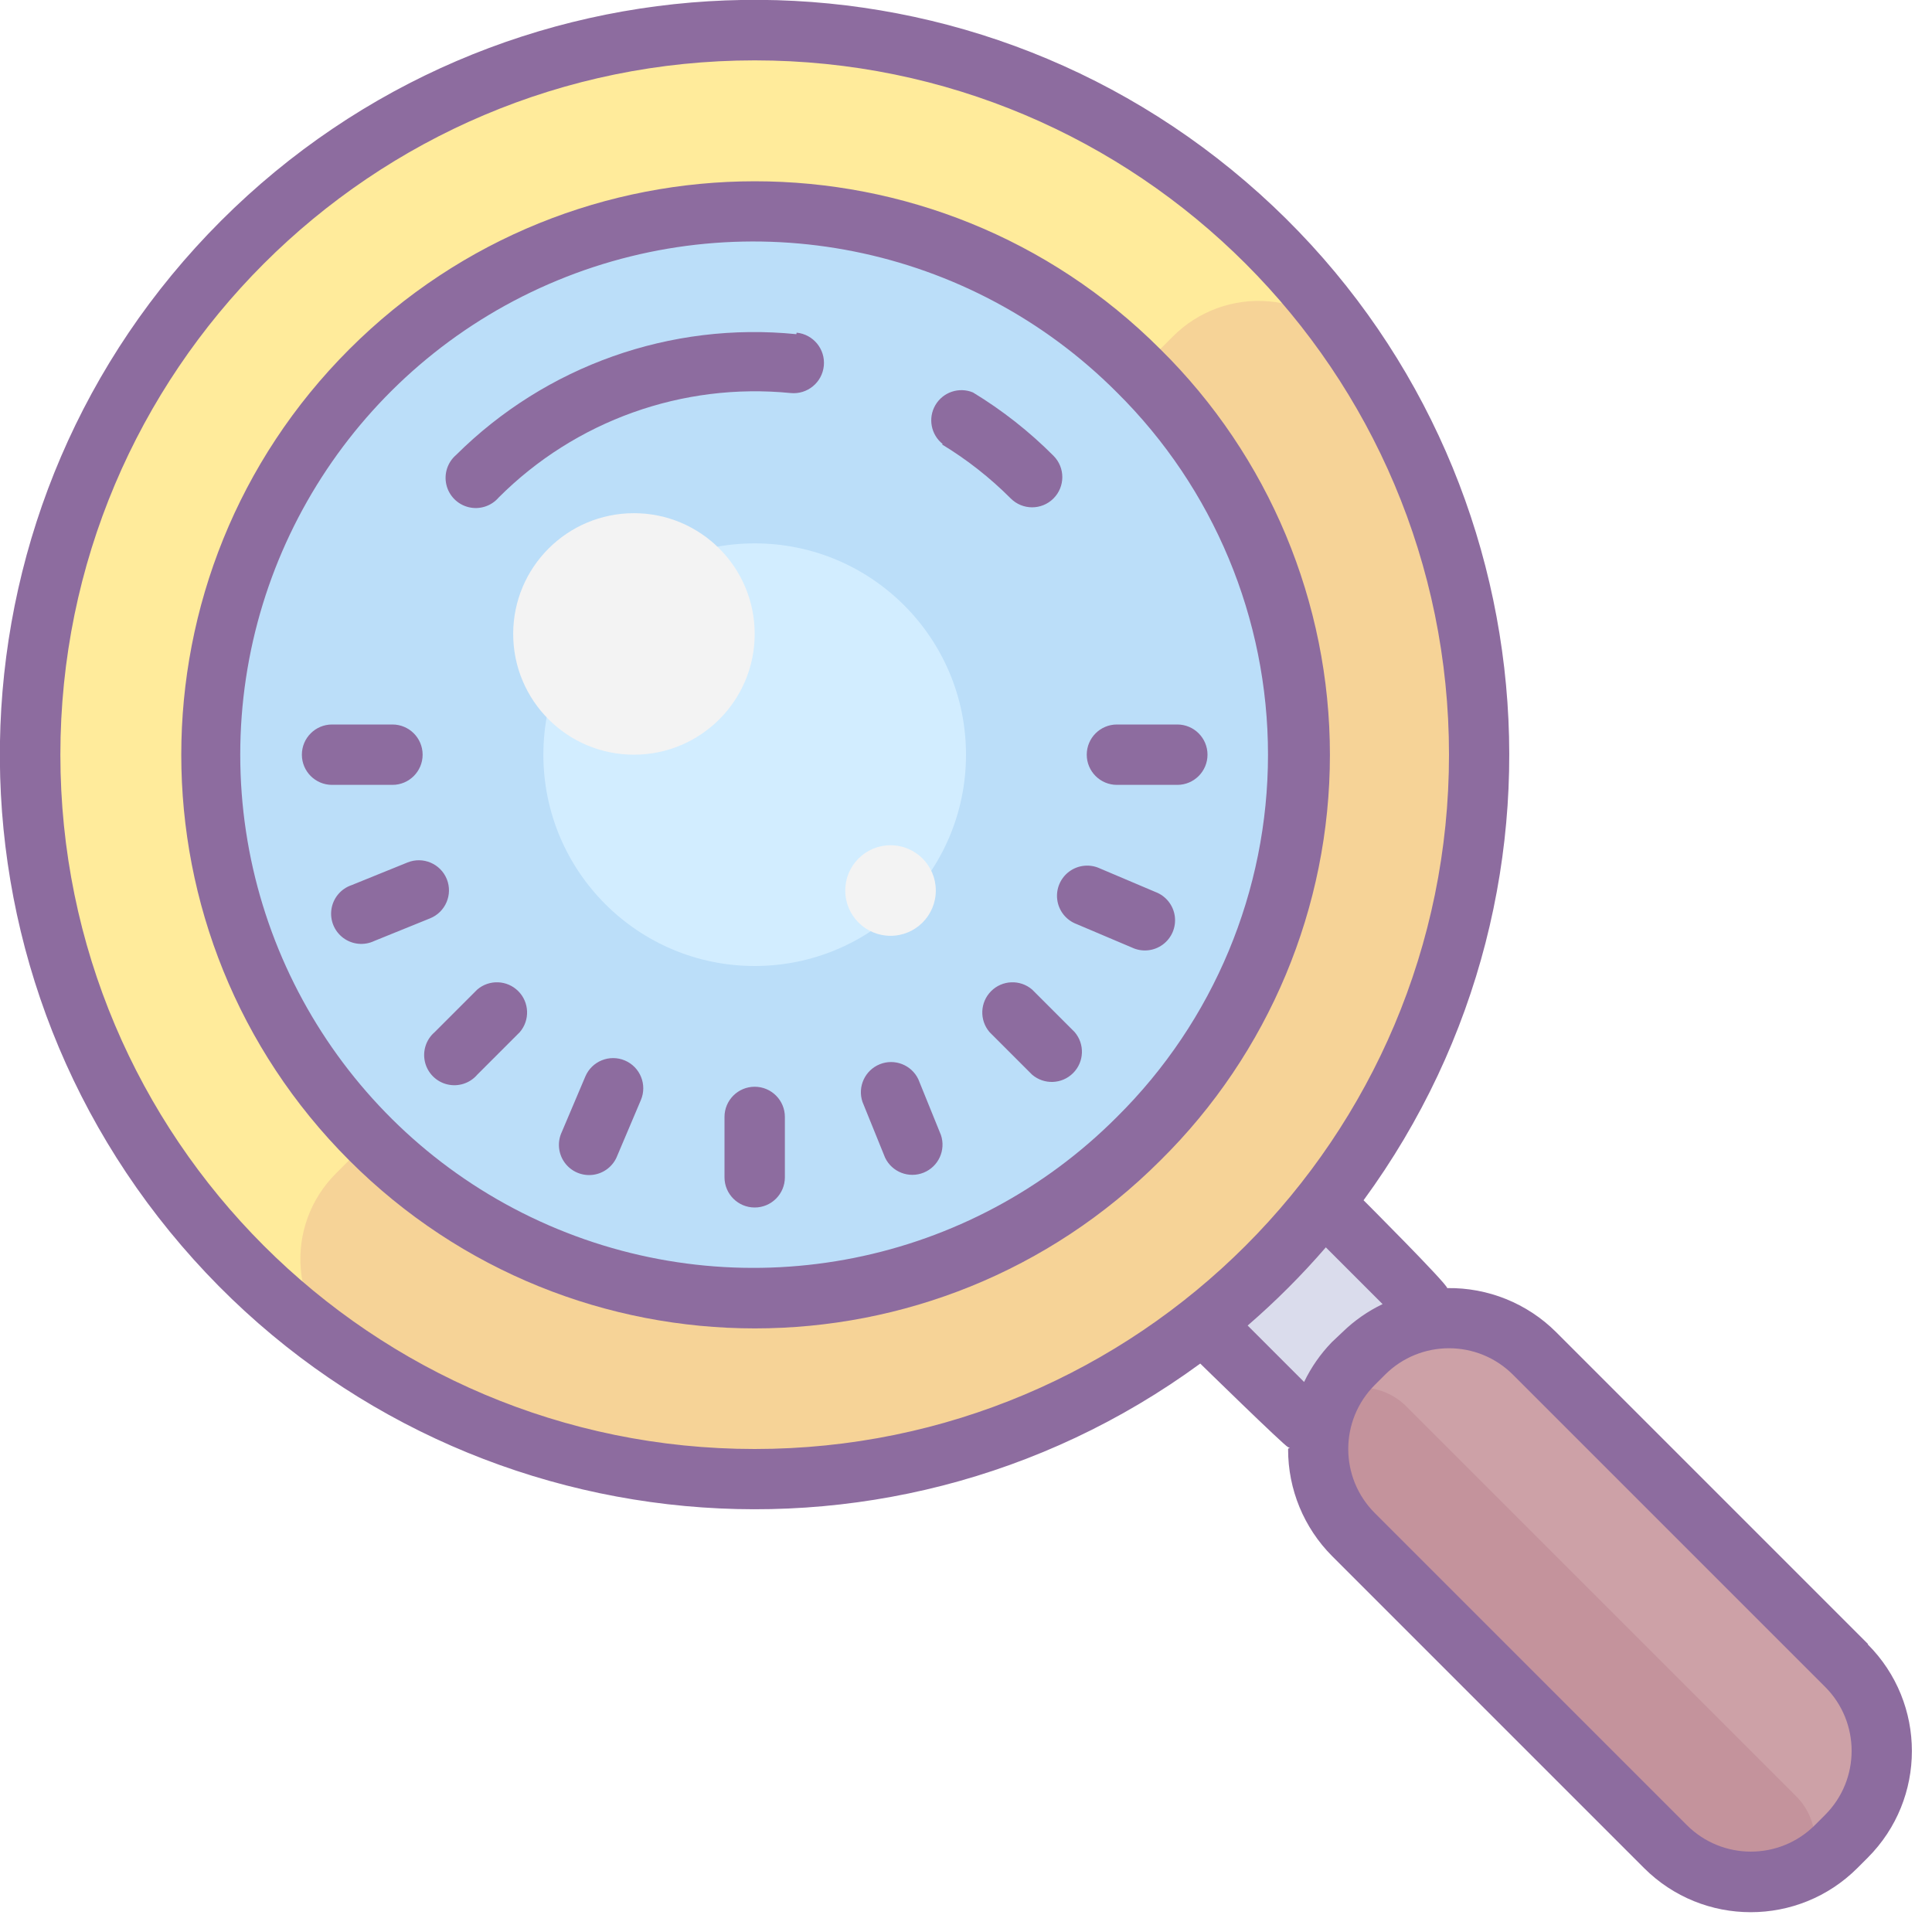
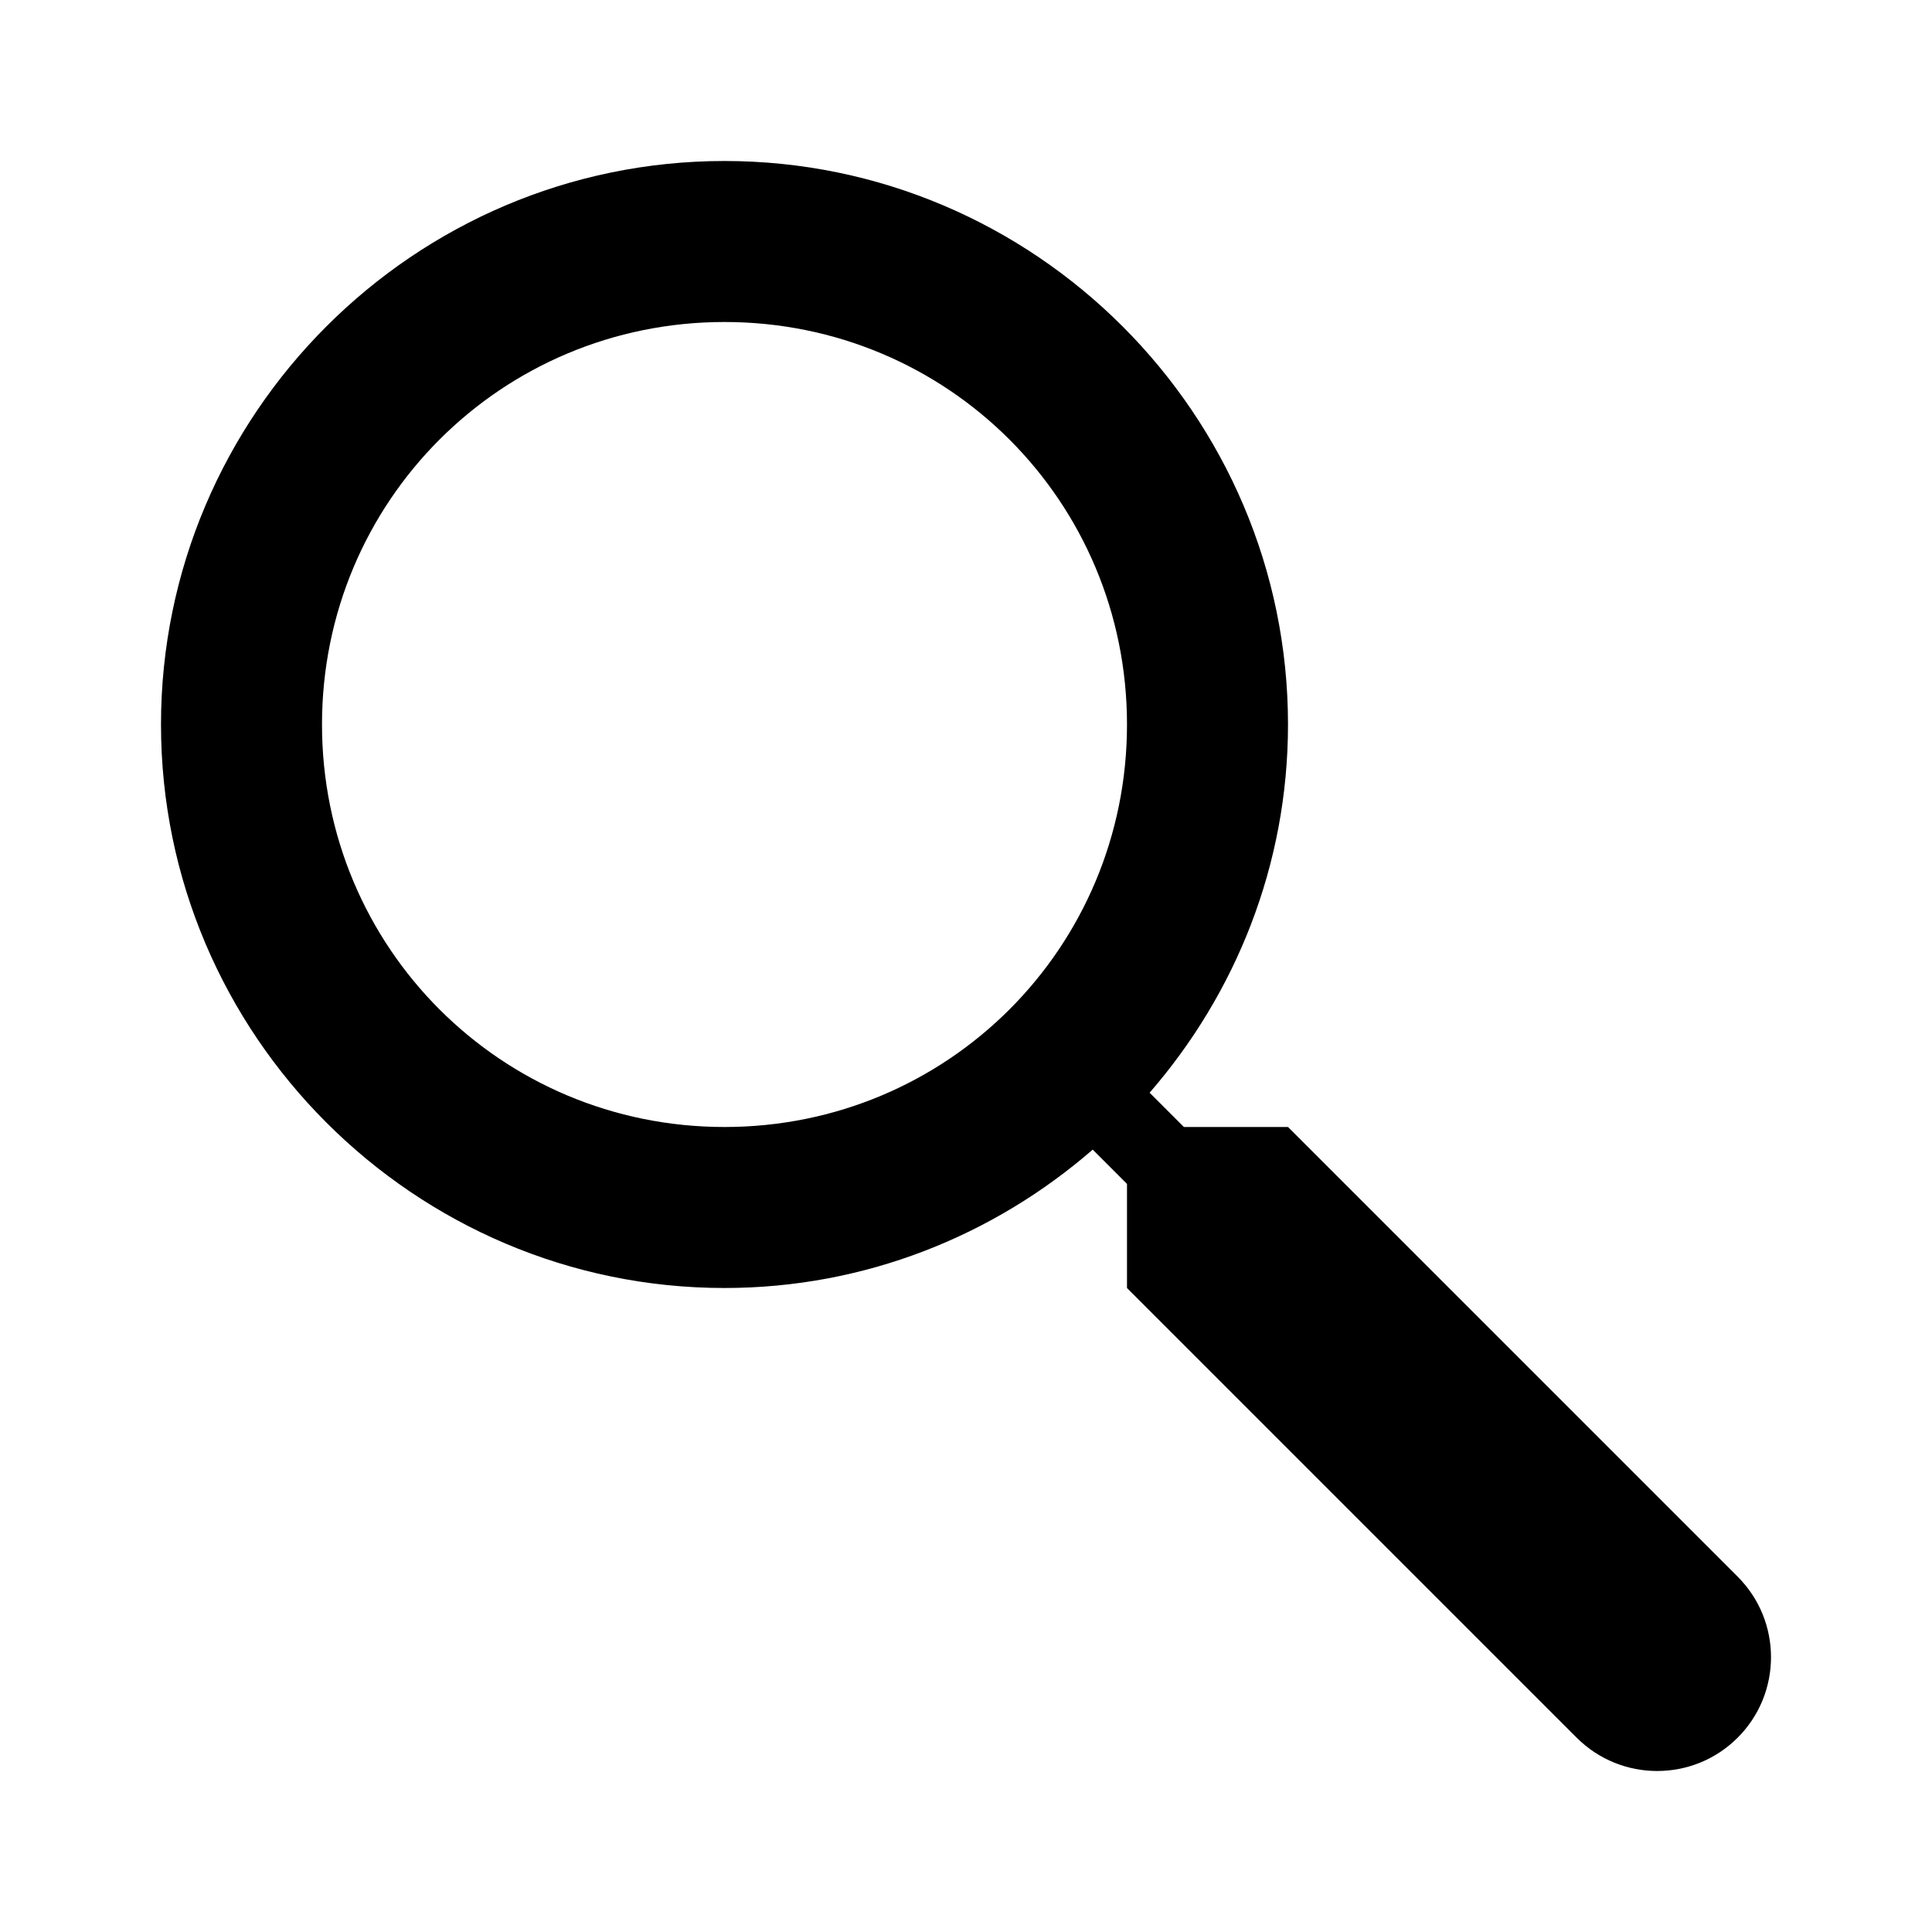
- <svg xmlns="http://www.w3.org/2000/svg" viewBox="0 0 64 64" width="64px" height="64px">
-   <path fill="#dadcec" d="M40.78 41.46H46.32V45.46H40.78z" transform="rotate(-45 43.543 43.464)" />
-   <rect width="8.49" height="22.51" x="48.8" y="41.79" fill="#cda1a7" rx="4" ry="4" transform="rotate(-45 53.04 53.04)" />
-   <rect width="4.24" height="22.51" x="49.42" y="43.29" fill="#c4939c" rx="2.12" ry="2.12" transform="rotate(-45 51.542 54.54)" />
-   <path fill="#ffeb9b" d="M25 1A24 24 0 1 0 25 49A24 24 0 1 0 25 1Z" />
-   <path fill="#f6d397" d="M11.14,38.86,38.86,11.14a4,4,0,0,1,6.11.54A24,24,0,0,1,11.68,45,4,4,0,0,1,11.14,38.86Z" />
-   <path fill="#bbdef9" d="M25 7A18 18 0 1 0 25 43A18 18 0 1 0 25 7Z" />
-   <path fill="#d2edff" d="M25 18A7 7 0 1 0 25 32A7 7 0 1 0 25 18Z" />
-   <path fill="#f3f3f3" d="M21 17A4 4 0 1 0 21 25 4 4 0 1 0 21 17zM29.5 28A1.5 1.5 0 1 0 29.5 31 1.5 1.5 0 1 0 29.5 28z" />
-   <path fill="#8d6c9f" d="M38.44,11.57a19,19,0,1,0,0,26.87A18.88,18.88,0,0,0,38.44,11.57ZM37,37a17,17,0,1,1,0-24A16.89,16.89,0,0,1,37,37Z" />
-   <path fill="#8d6c9f" d="M31.2 14.72a12 12 0 0 1 2.28 1.79A1 1 0 1 0 34.9 15.1 14.08 14.08 0 0 0 32.23 13a1 1 0 0 0-1 1.71zM26.38 11.07a14 14 0 0 0-11.27 4 1 1 0 1 0 1.41 1.41 12 12 0 0 1 9.67-3.46 1 1 0 1 0 .2-2z" />
-   <path fill="#8d6c9f" d="M61.88,54.46,51.54,44.12a5,5,0,0,0-3.6-1.45c0-.14-2.77-2.91-2.77-2.91a25,25,0,1,0-5.41,5.41s2.78,2.72,2.91,2.77,0,0,0,.07a5,5,0,0,0,1.46,3.54L54.46,61.88a5,5,0,0,0,7.07,0l.34-.34a5,5,0,0,0,0-7.07ZM2,25A23,23,0,1,1,25,48,23,23,0,0,1,2,25ZM44.12,44.46a5,5,0,0,0-.92,1.32l-1.87-1.87a25.2,25.2,0,0,0,2.59-2.59l1.88,1.88a5,5,0,0,0-1.32.92ZM60.46,60.12l-.34.34a3,3,0,0,1-4.24,0L45.54,50.12a3,3,0,0,1,0-4.24l.34-.34a3,3,0,0,1,4.24,0L60.46,55.88a3,3,0,0,1,0,4.24Z" />
-   <path fill="#8d6c9f" d="M34.19 32.78a1 1 0 0 0-1.41 1.41l1.41 1.41a1 1 0 0 0 1.41-1.41zM15.81 32.78l-1.41 1.41a1 1 0 1 0 1.41 1.41l1.41-1.41a1 1 0 0 0-1.41-1.41zM39 24H37a1 1 0 0 0 0 2h2a1 1 0 0 0 0-2zM14 25a1 1 0 0 0-1-1H11a1 1 0 0 0 0 2h2A1 1 0 0 0 14 25zM25 36a1 1 0 0 0-1 1v2a1 1 0 0 0 2 0V37A1 1 0 0 0 25 36zM38.28 29.55l-1.84-.78a1 1 0 1 0-.78 1.84l1.84.78a1 1 0 1 0 .78-1.84zM20.7 35.13a1 1 0 0 0-1.31.53l-.78 1.84a1 1 0 1 0 1.84.78l.78-1.84A1 1 0 0 0 20.7 35.13zM14.8 29.12a1 1 0 0 0-1.3-.55l-1.85.75a1 1 0 1 0 .75 1.85l1.85-.75A1 1 0 0 0 14.8 29.12zM30.42 35.75a1 1 0 0 0-1.85.75l.75 1.85a1 1 0 0 0 1.85-.75z" />
+ <svg xmlns="http://www.w3.org/2000/svg" fill="#000000" viewBox="0 0 24 24" width="50px" height="50px">
+   <path d="M 9 2 C 5.146 2 2 5.146 2 9 C 2 12.854 5.146 16 9 16 C 10.748 16 12.345 15.348 13.574 14.281 L 14 14.707 L 14 16 L 19.586 21.586 C 20.138 22.138 21.034 22.138 21.586 21.586 C 22.138 21.034 22.138 20.138 21.586 19.586 L 16 14 L 14.707 14 L 14.281 13.574 C 15.348 12.345 16 10.748 16 9 C 16 5.146 12.854 2 9 2 z M 9 4 C 11.773 4 14 6.227 14 9 C 14 11.773 11.773 14 9 14 C 6.227 14 4 11.773 4 9 C 4 6.227 6.227 4 9 4 z" />
</svg>
